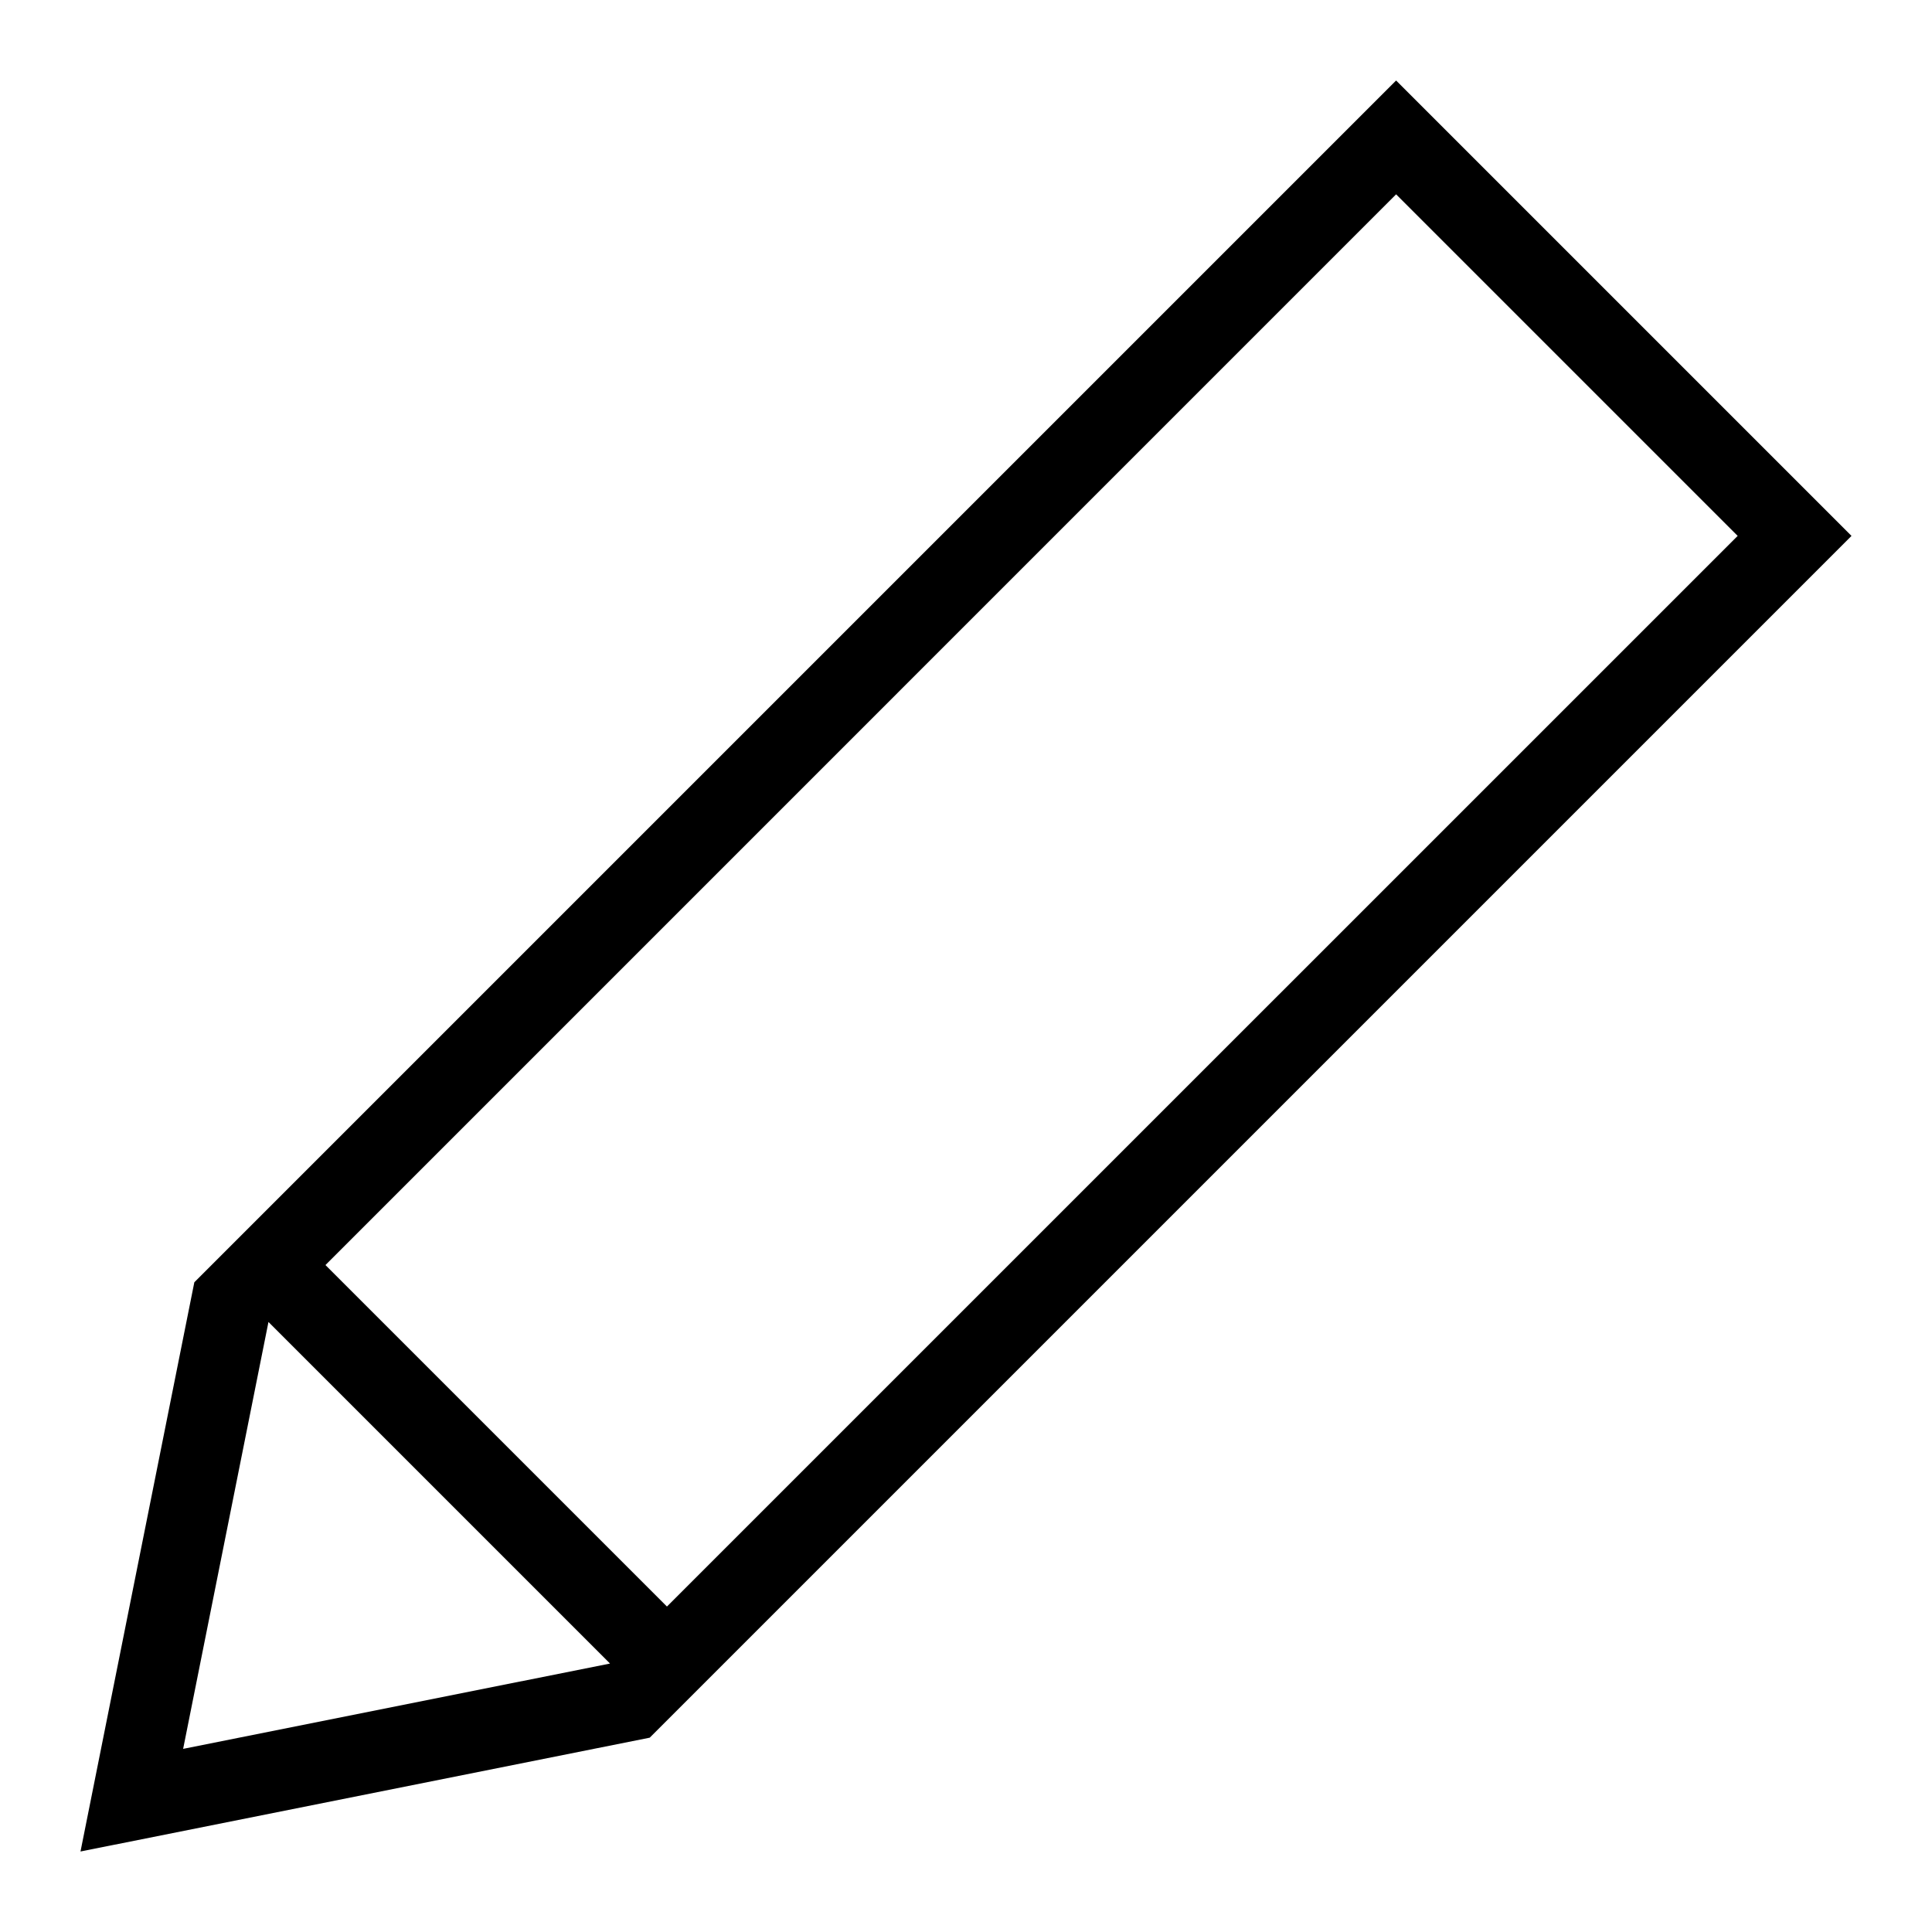
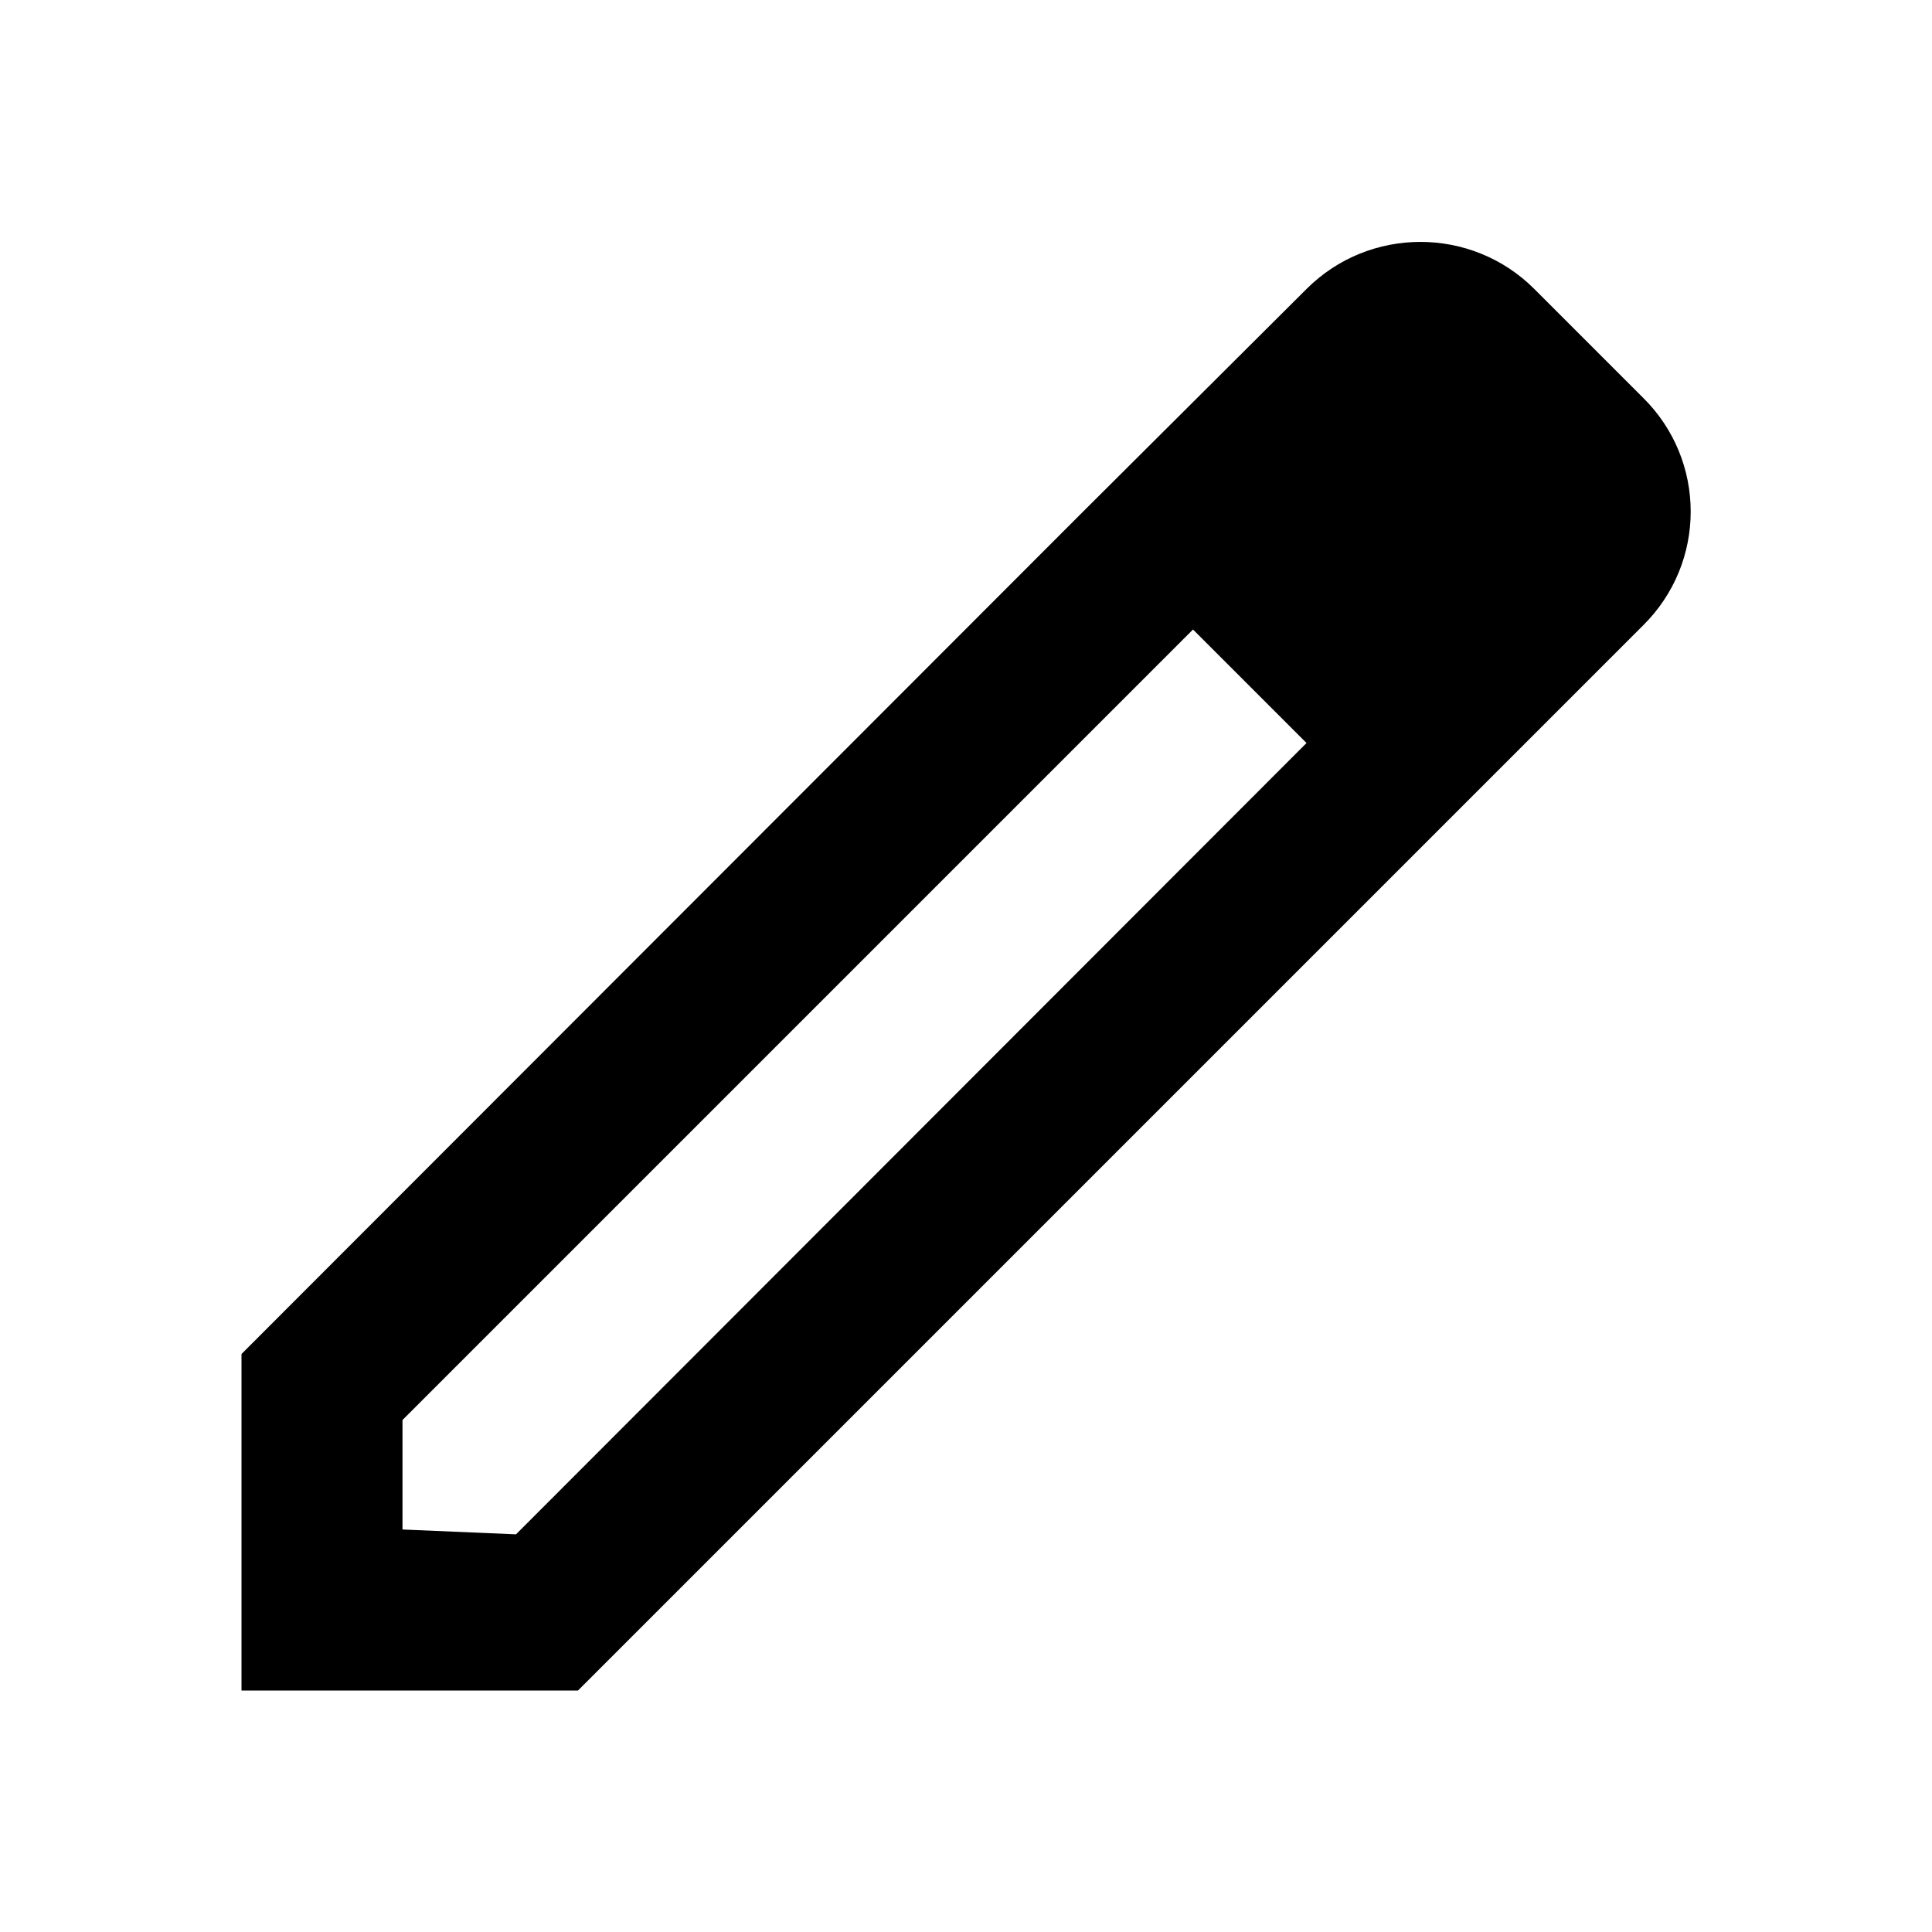
- <svg xmlns="http://www.w3.org/2000/svg" width="24" height="24" fill-rule="evenodd" clip-rule="evenodd">
-   <path d="M8.071 21.586l-7.071 1.414 1.414-7.071 14.929-14.929 5.657 5.657-14.929 14.929zm-.493-.921l-4.243-4.243-1.06 5.303 5.303-1.06zm9.765-18.251l-13.3 13.301 4.242 4.242 13.301-13.3-4.243-4.243z" />
+ <svg xmlns="http://www.w3.org/2000/svg" width="24" height="24" viewBox="0 0 24 24">
+   <path d="M20.41 4.94l-1.35-1.35c-.78-.78-2.05-.78-2.83 0L13.4 6.41 3 16.82V21h4.18l10.46-10.46 2.77-2.77c.79-.78.79-2.05 0-2.83zm-14 14.12L5 19v-1.36l9.82-9.82 1.41 1.41-9.82 9.83z" />
</svg>
